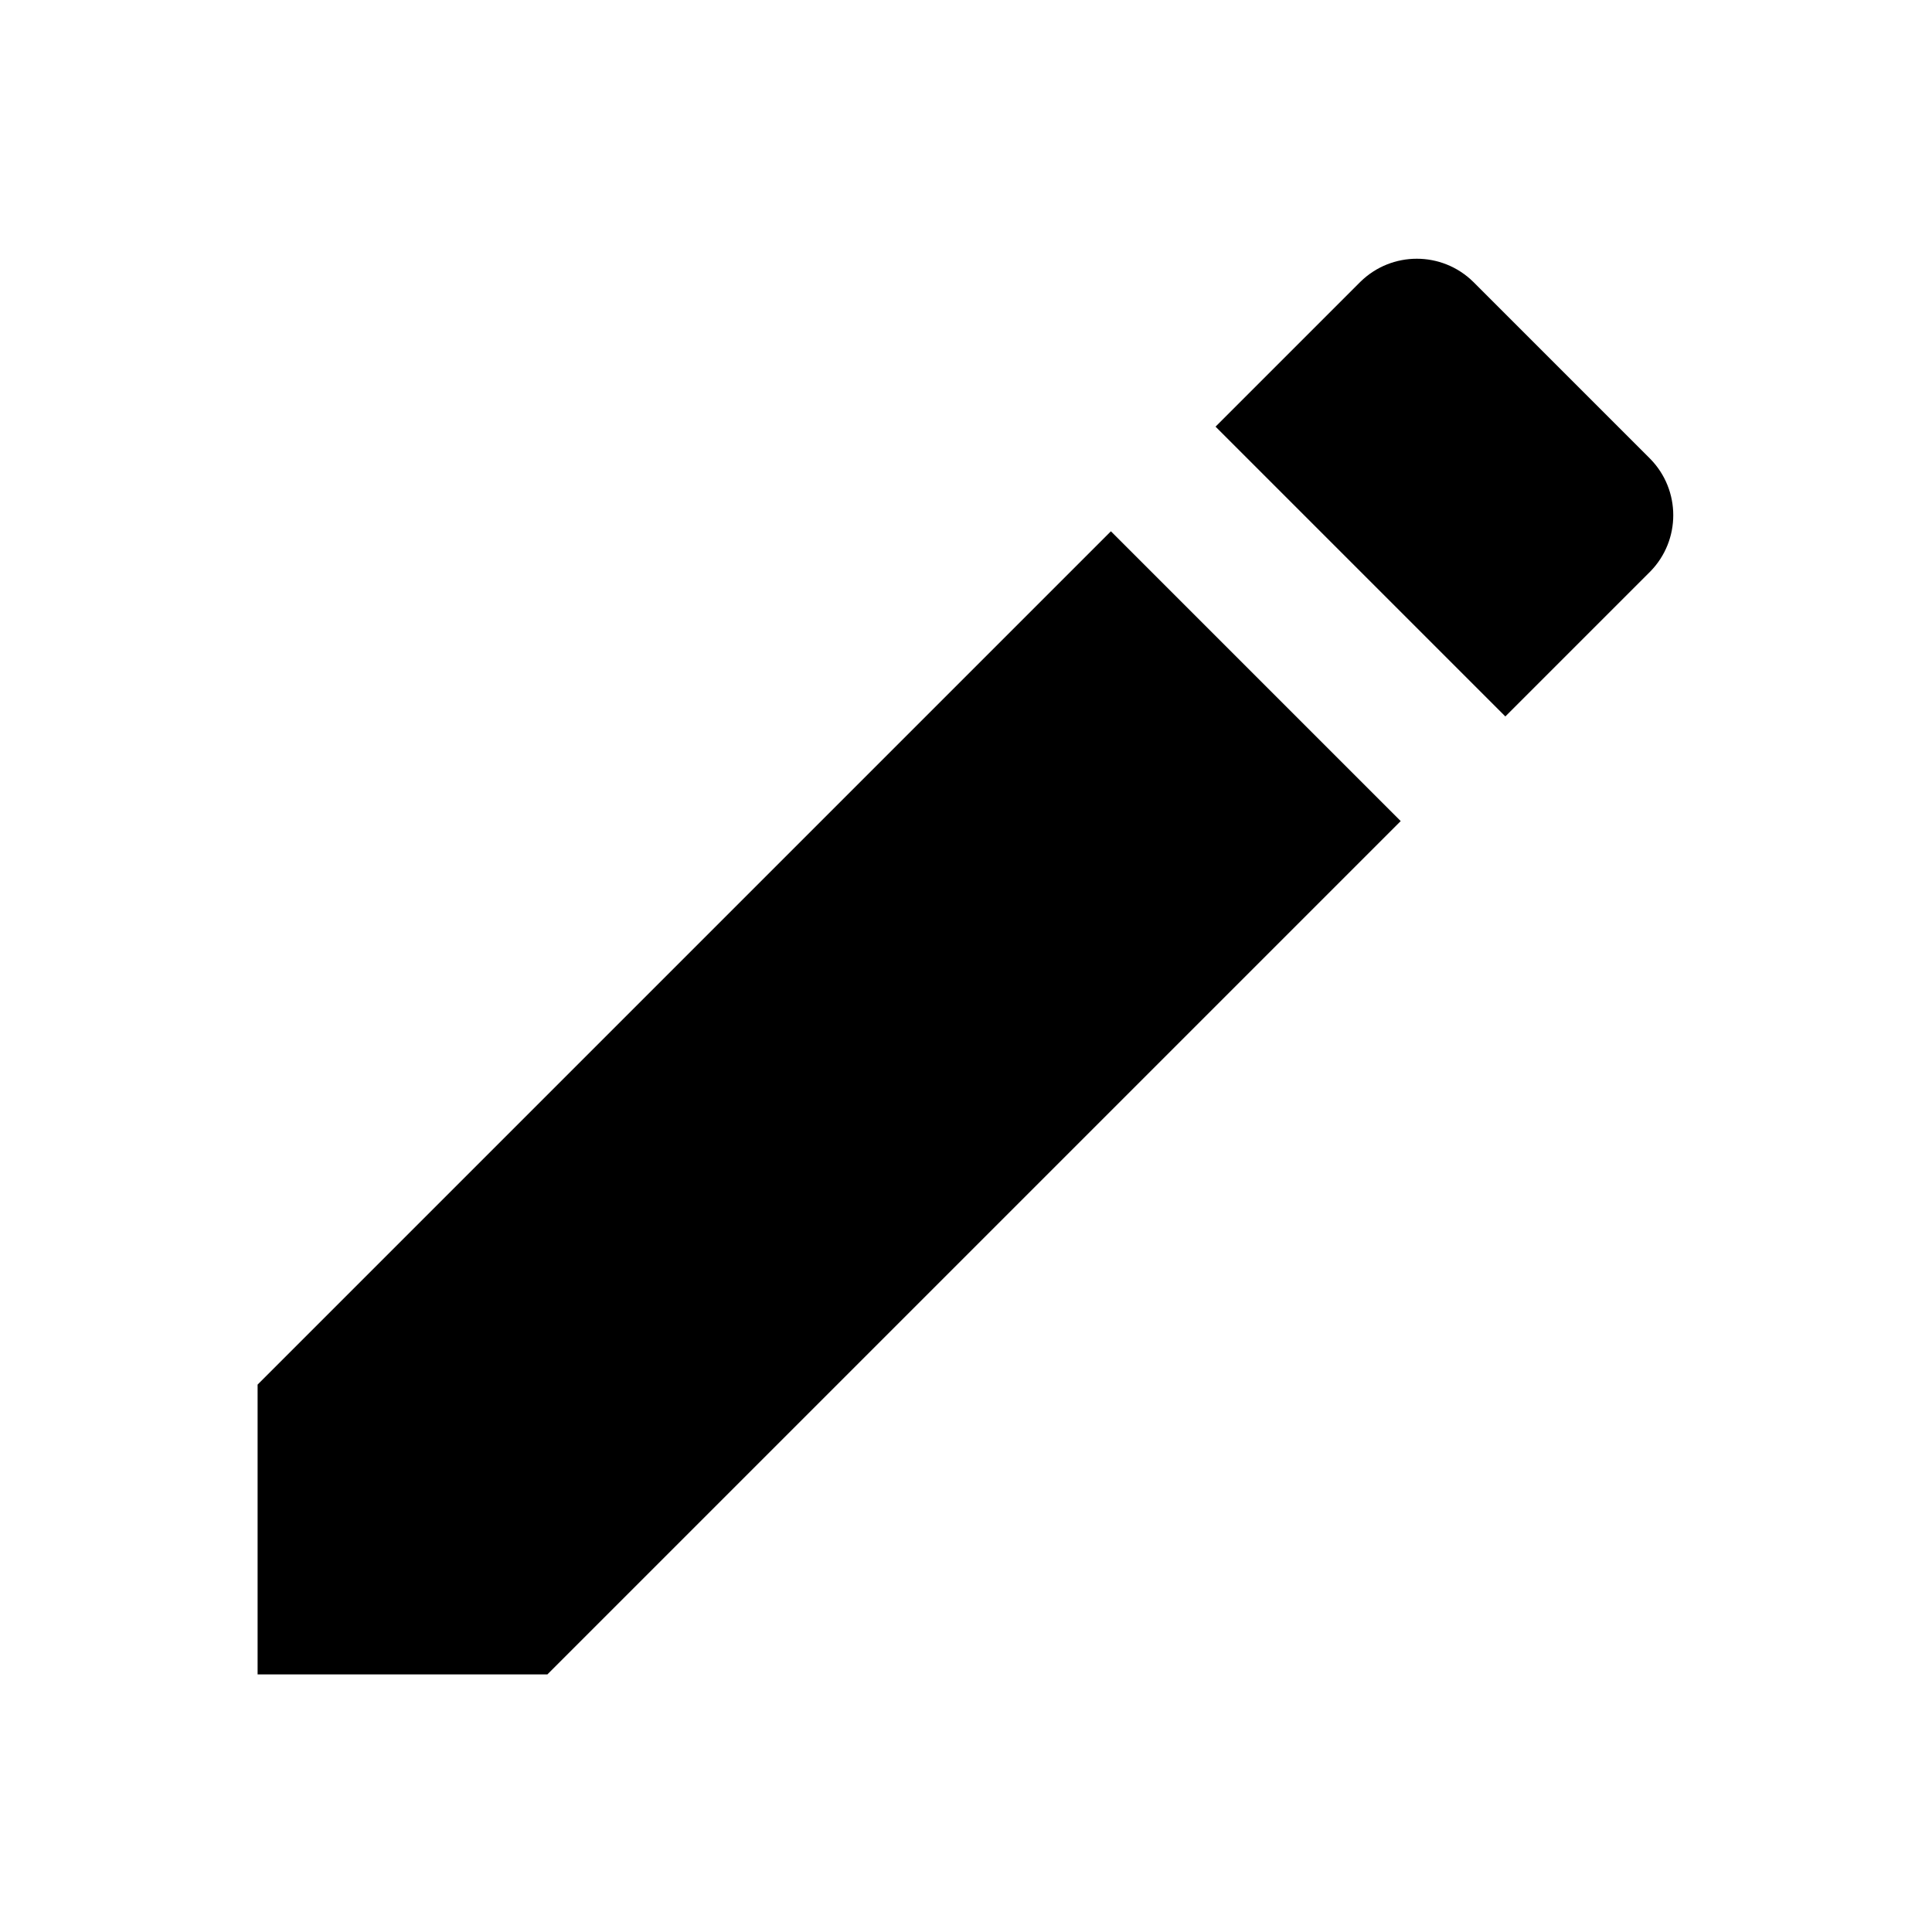
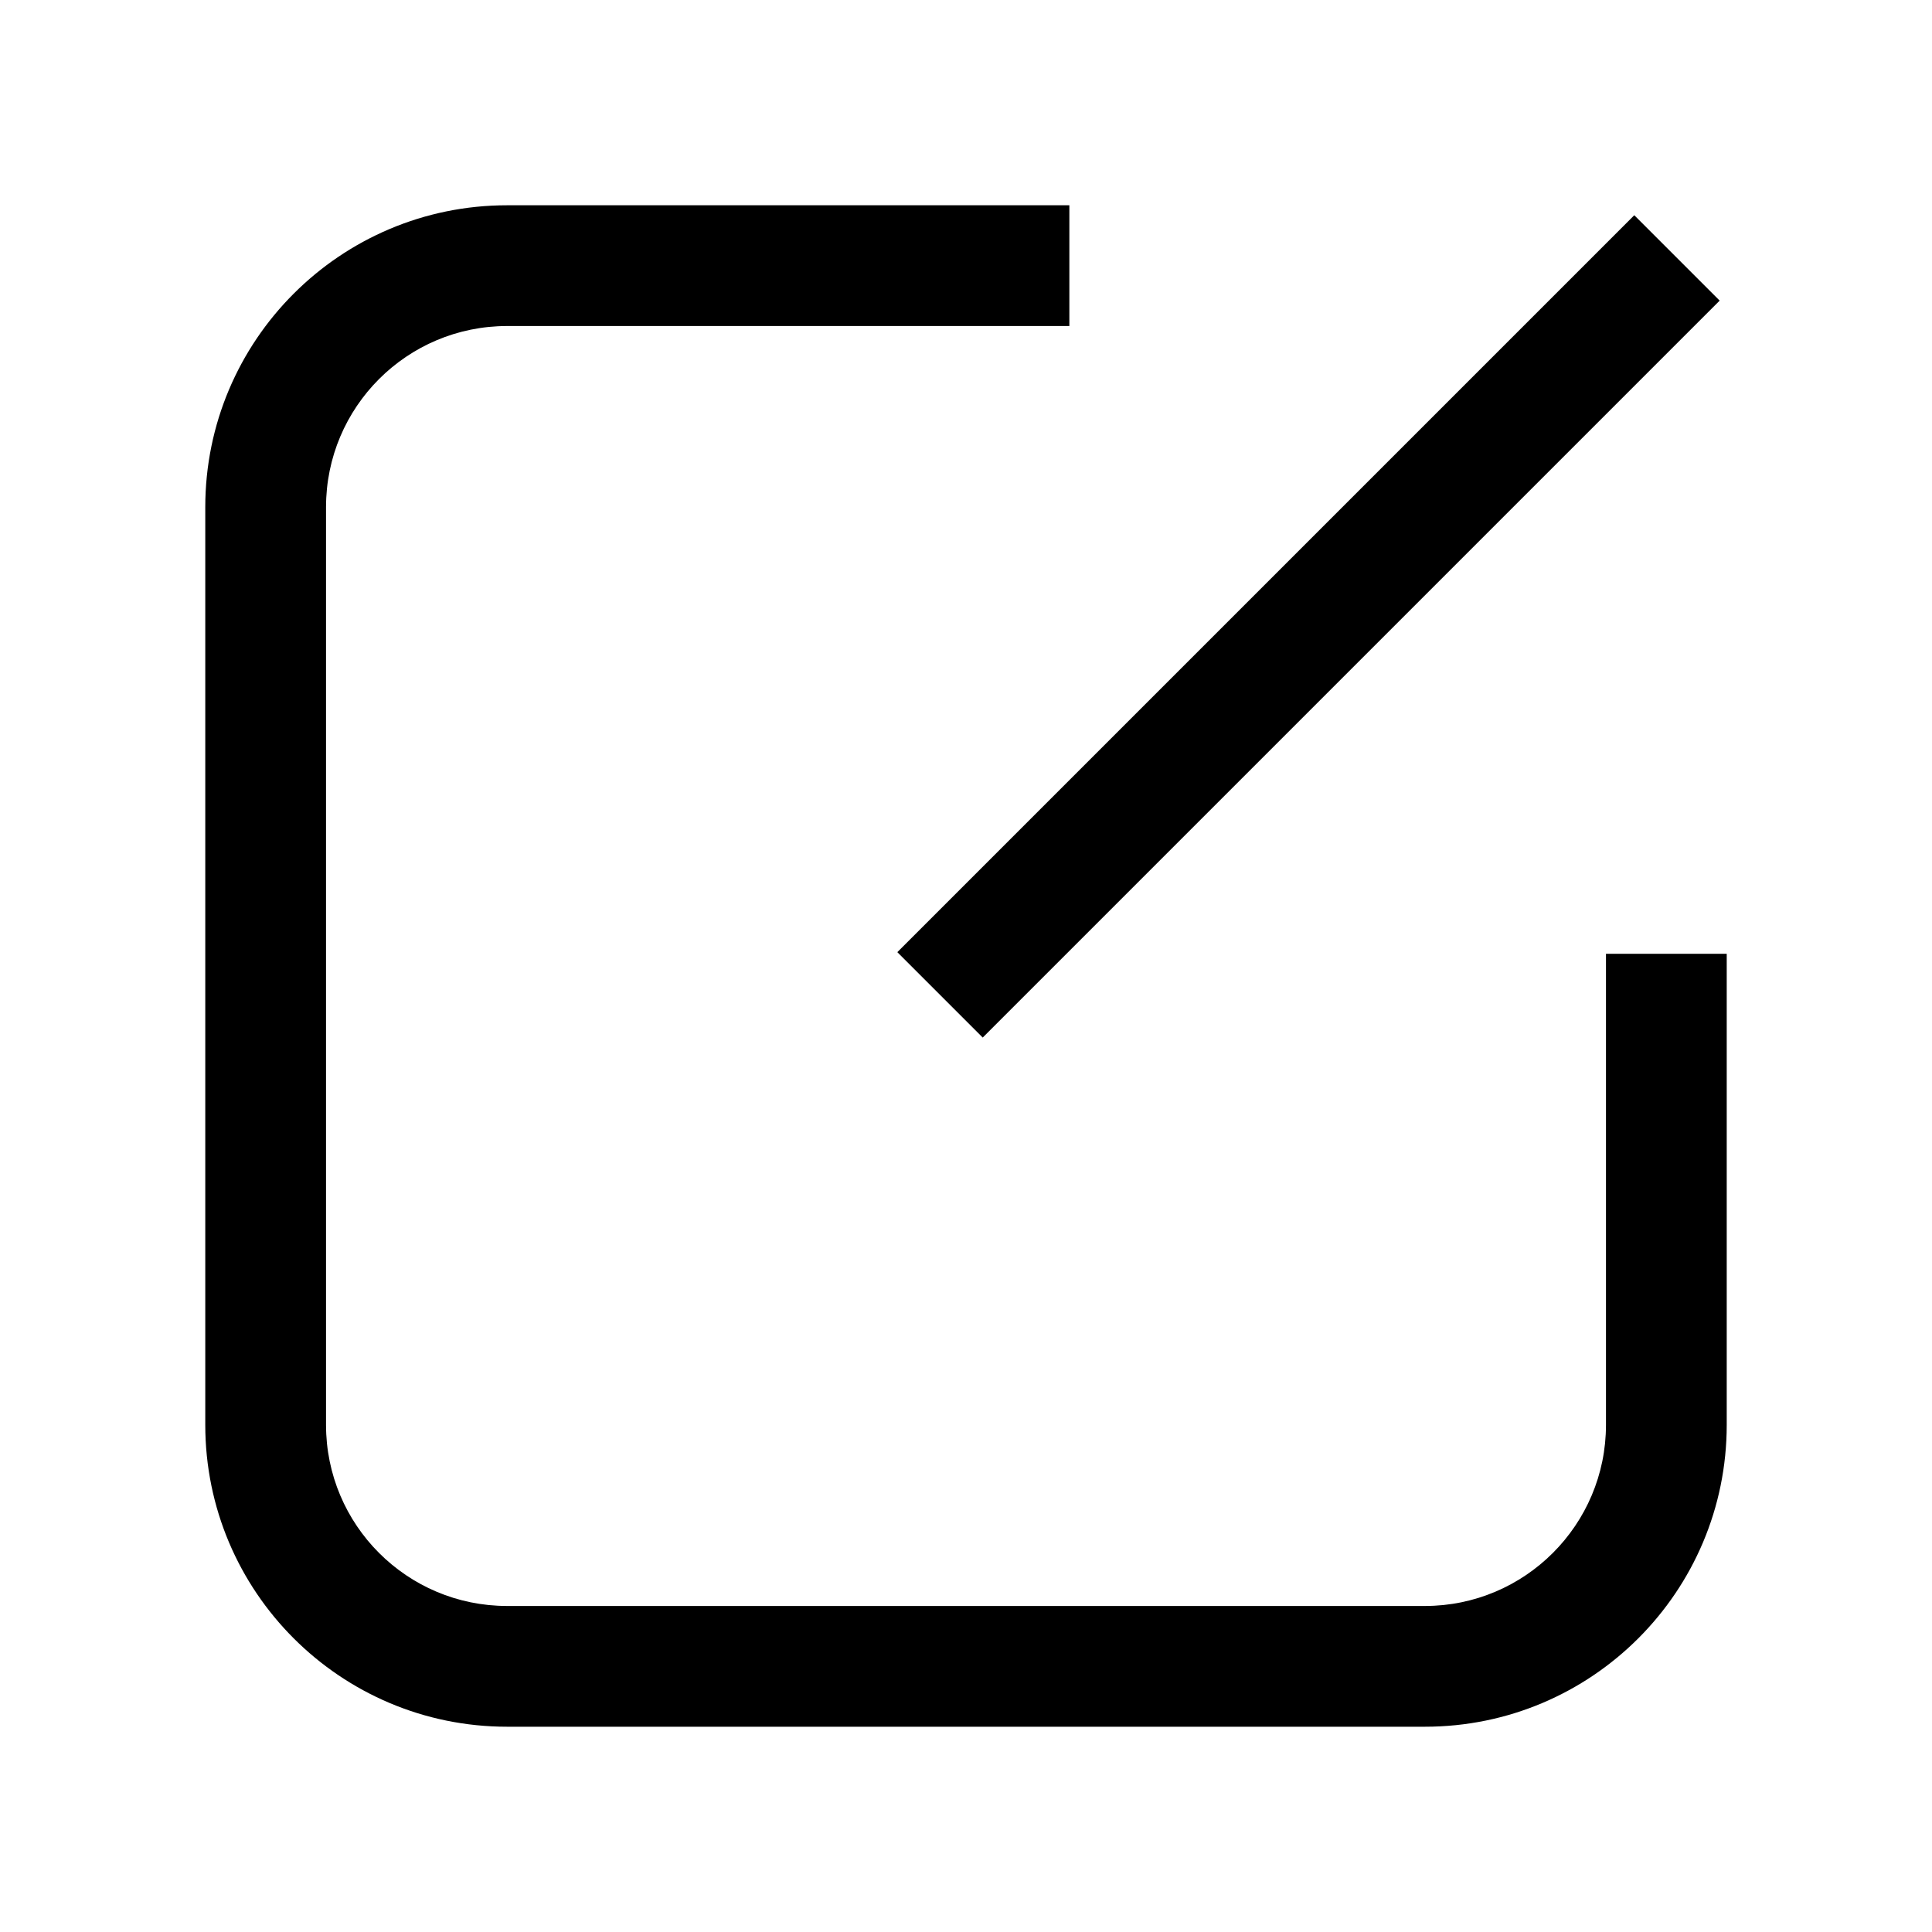
- <svg xmlns="http://www.w3.org/2000/svg" viewBox="0 0 24 24">
-   <path d="M3.2 17.2V20.8h3.6L17.4 10.2l-3.6-3.6z" fill="#000" />
-   <path d="M20.5 7.1a1 1 0 0 0 0-1.4l-2.2-2.2a1 1 0 0 0-1.4 0l-1.8 1.8 3.6 3.6z" fill="#000" />
+ <svg xmlns="http://www.w3.org/2000/svg" viewBox="0 0 16 16" fill="none" stroke-width="1">
+   <path d="M8.856 2.7H4.2C3.371 2.7 2.7 3.371 2.7 4.2V11.8C2.7 12.629 3.371 13.3 4.2 13.3H11.8C12.628 13.3 13.3 12.628 13.3 11.8V7.899H14.3V11.8C14.3 13.181 13.181 14.3 11.8 14.3H4.2C2.819 14.3 1.7 13.181 1.7 11.8V4.2C1.7 2.819 2.819 1.7 4.2 1.7H8.856V2.7Z" fill="currentColor" />
+   <path d="M7.785 8.239L13.888 2.136" stroke="currentColor" />
</svg>
